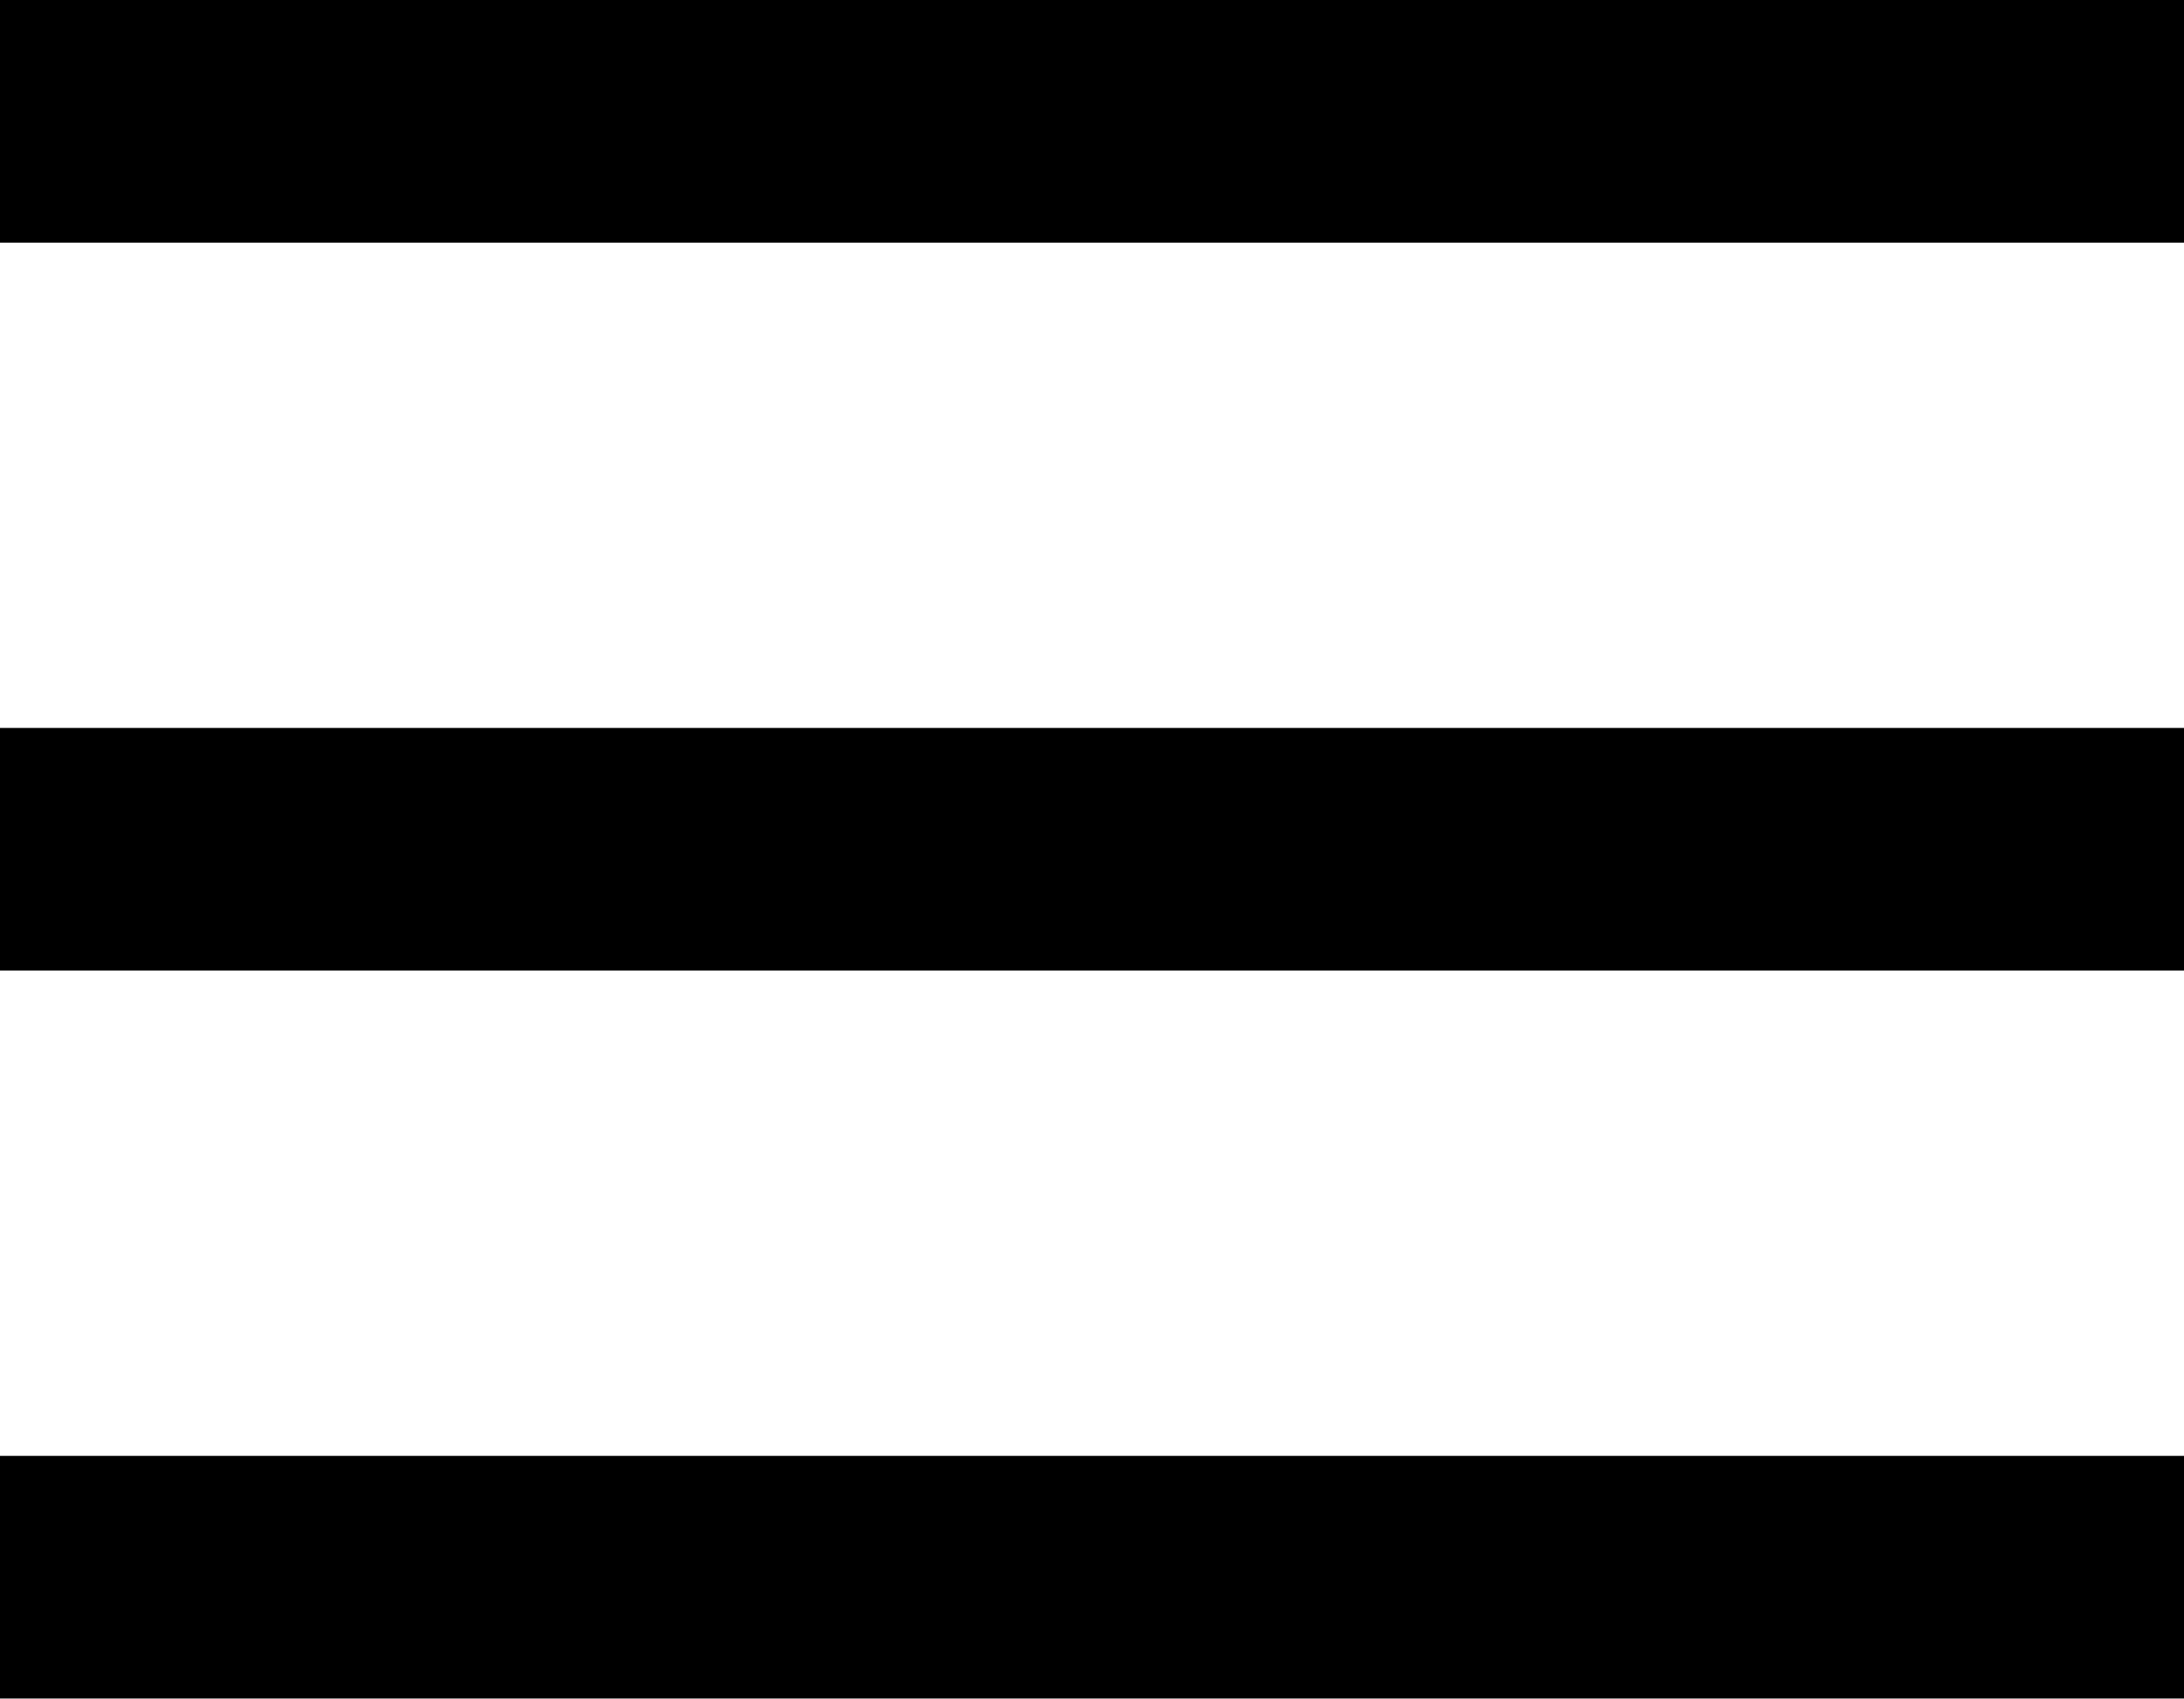
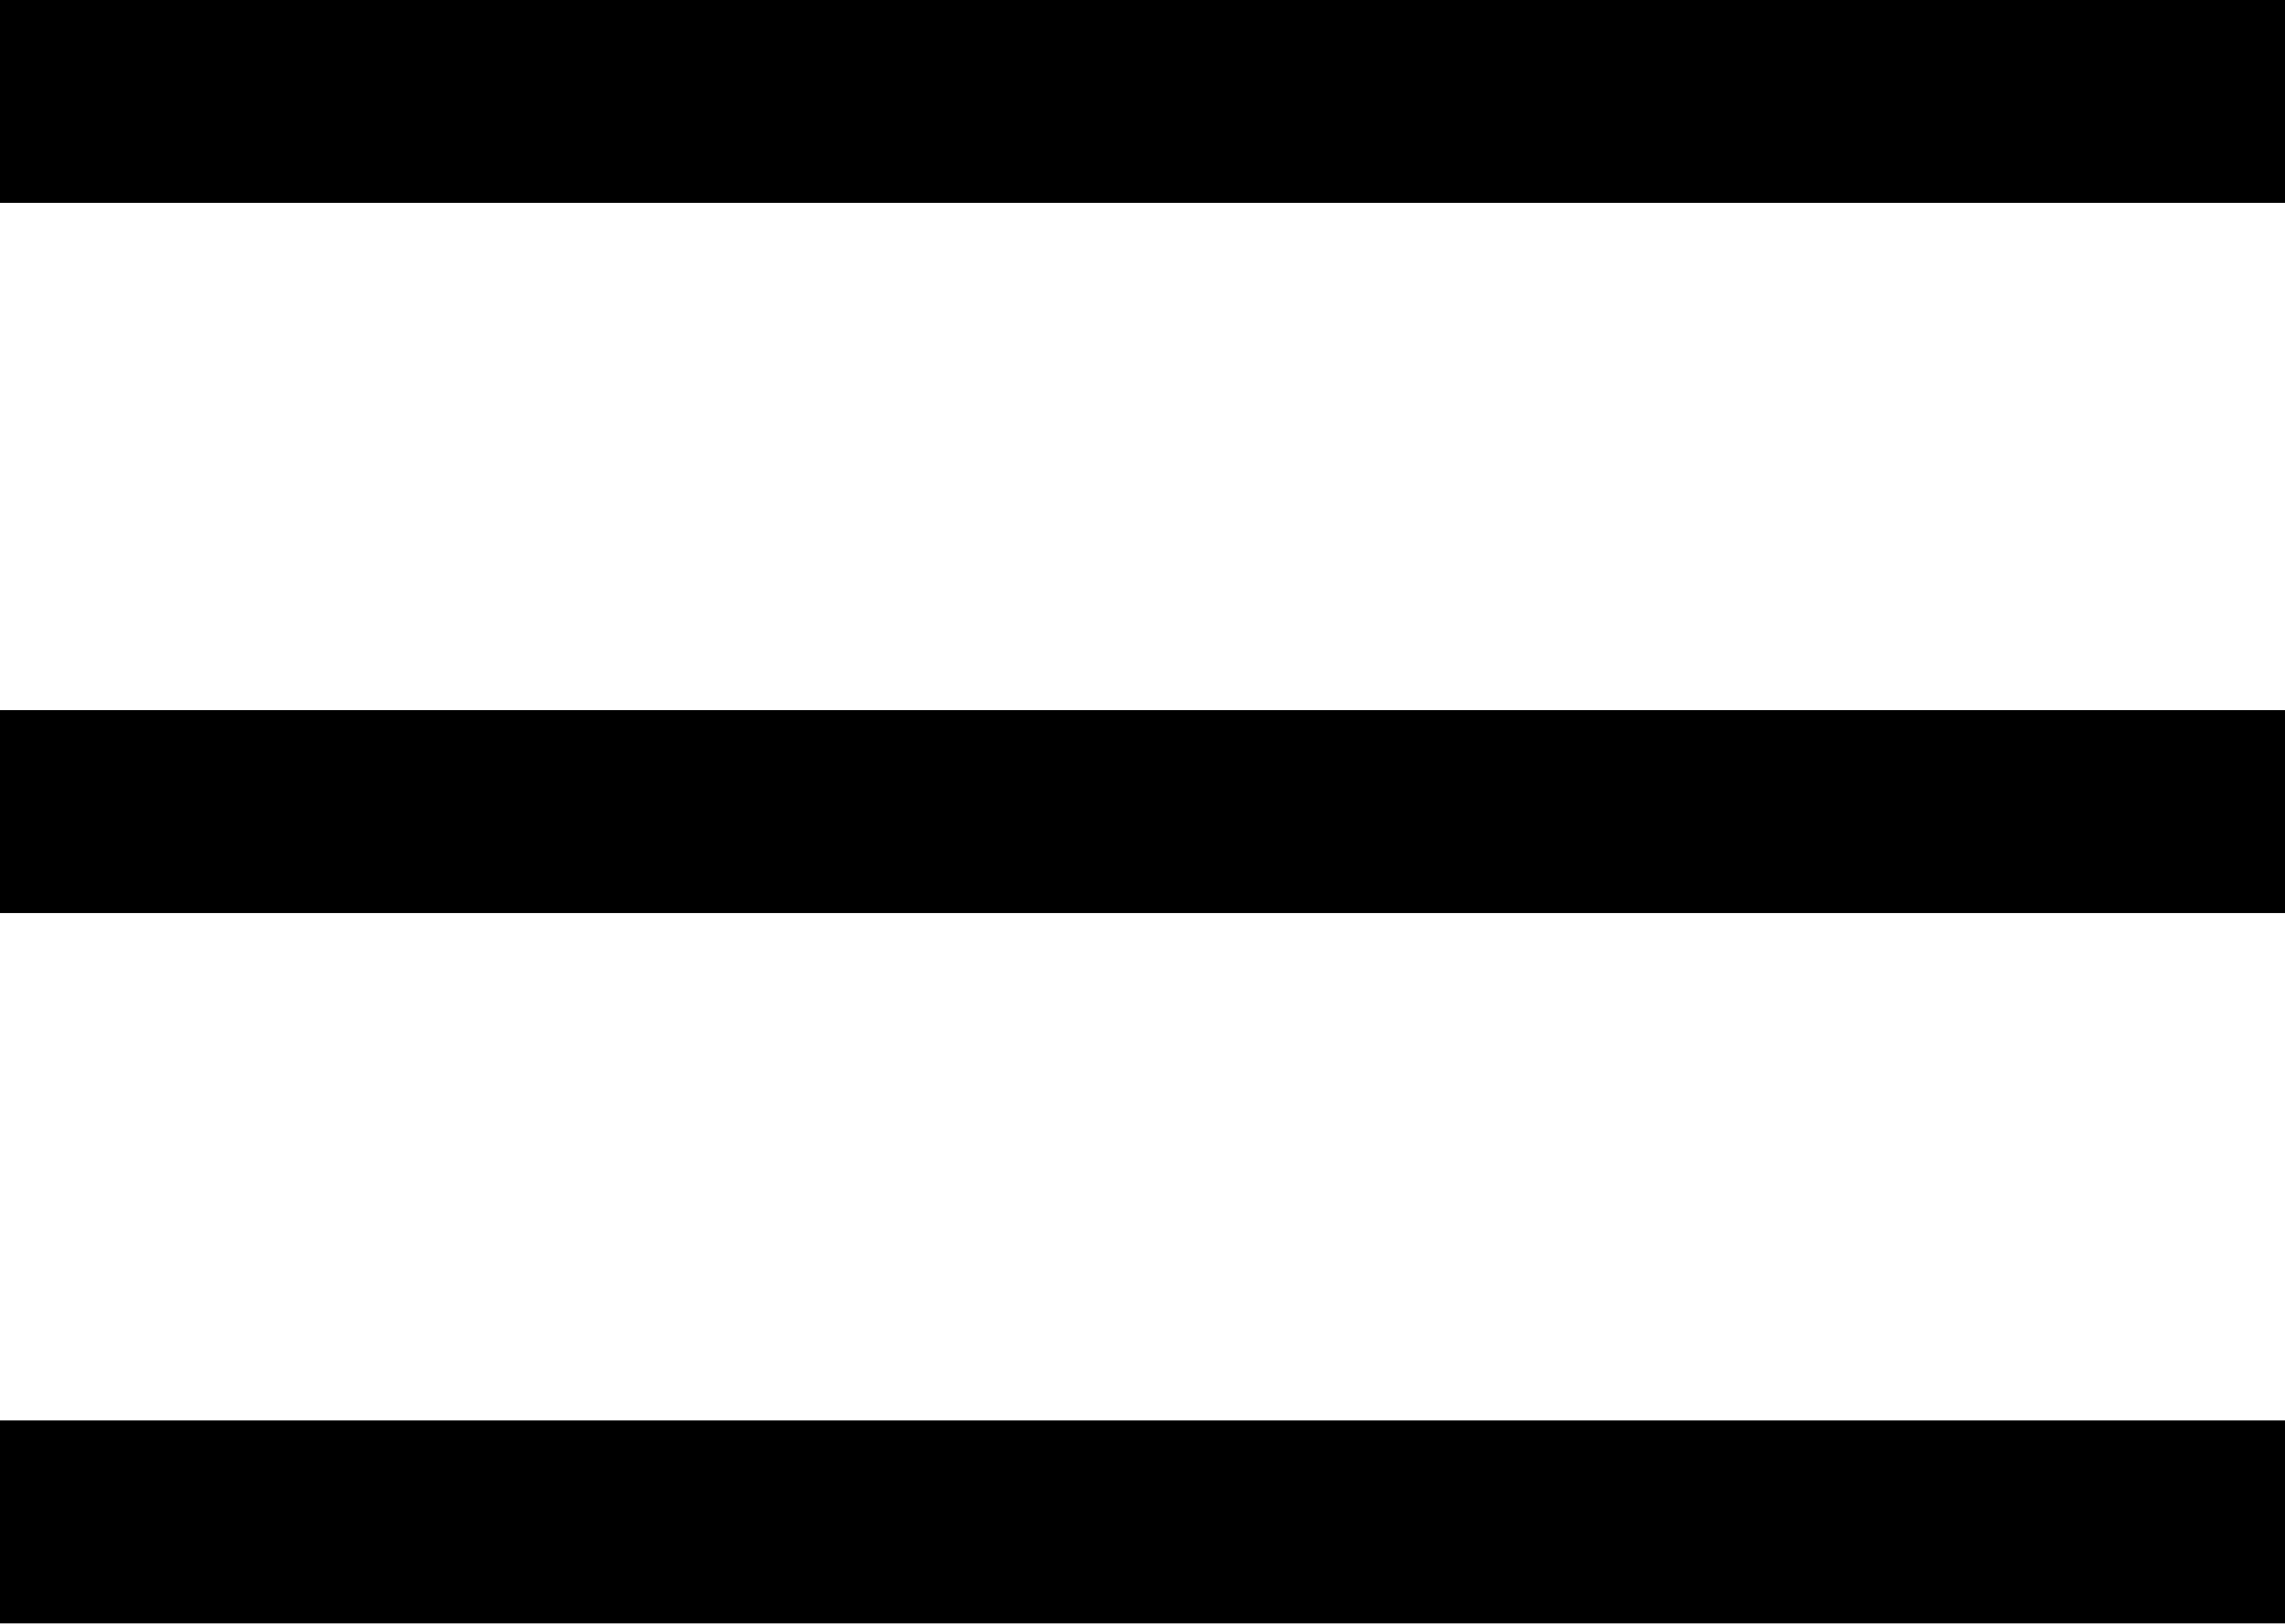
- <svg xmlns="http://www.w3.org/2000/svg" viewBox="0 0 18 14">
-   <g id="Layer_2" data-name="Layer 2">
-     <g id="Layer_1-2" data-name="Layer 1">
-       <rect width="18" height="2" />
-       <rect y="6" width="18" height="2" />
-       <rect y="12" width="18" height="2" />
-     </g>
+ <svg xmlns="http://www.w3.org/2000/svg" viewBox="-24781 -23189.561 17.678 12.561">
+   <g id="Group_4653" data-name="Group 4653" transform="translate(-24798 -23206)">
+     <rect id="Rectangle_394" data-name="Rectangle 394" class="cls-1" width="17.678" height="1.57" transform="translate(17 16.439)" />
+     <rect id="Rectangle_395" data-name="Rectangle 395" class="cls-1" width="17.678" height="1.57" transform="translate(17 21.934)" />
+     <rect id="Rectangle_396" data-name="Rectangle 396" class="cls-1" width="17.678" height="1.57" transform="translate(17 27.43)" />
  </g>
</svg>
